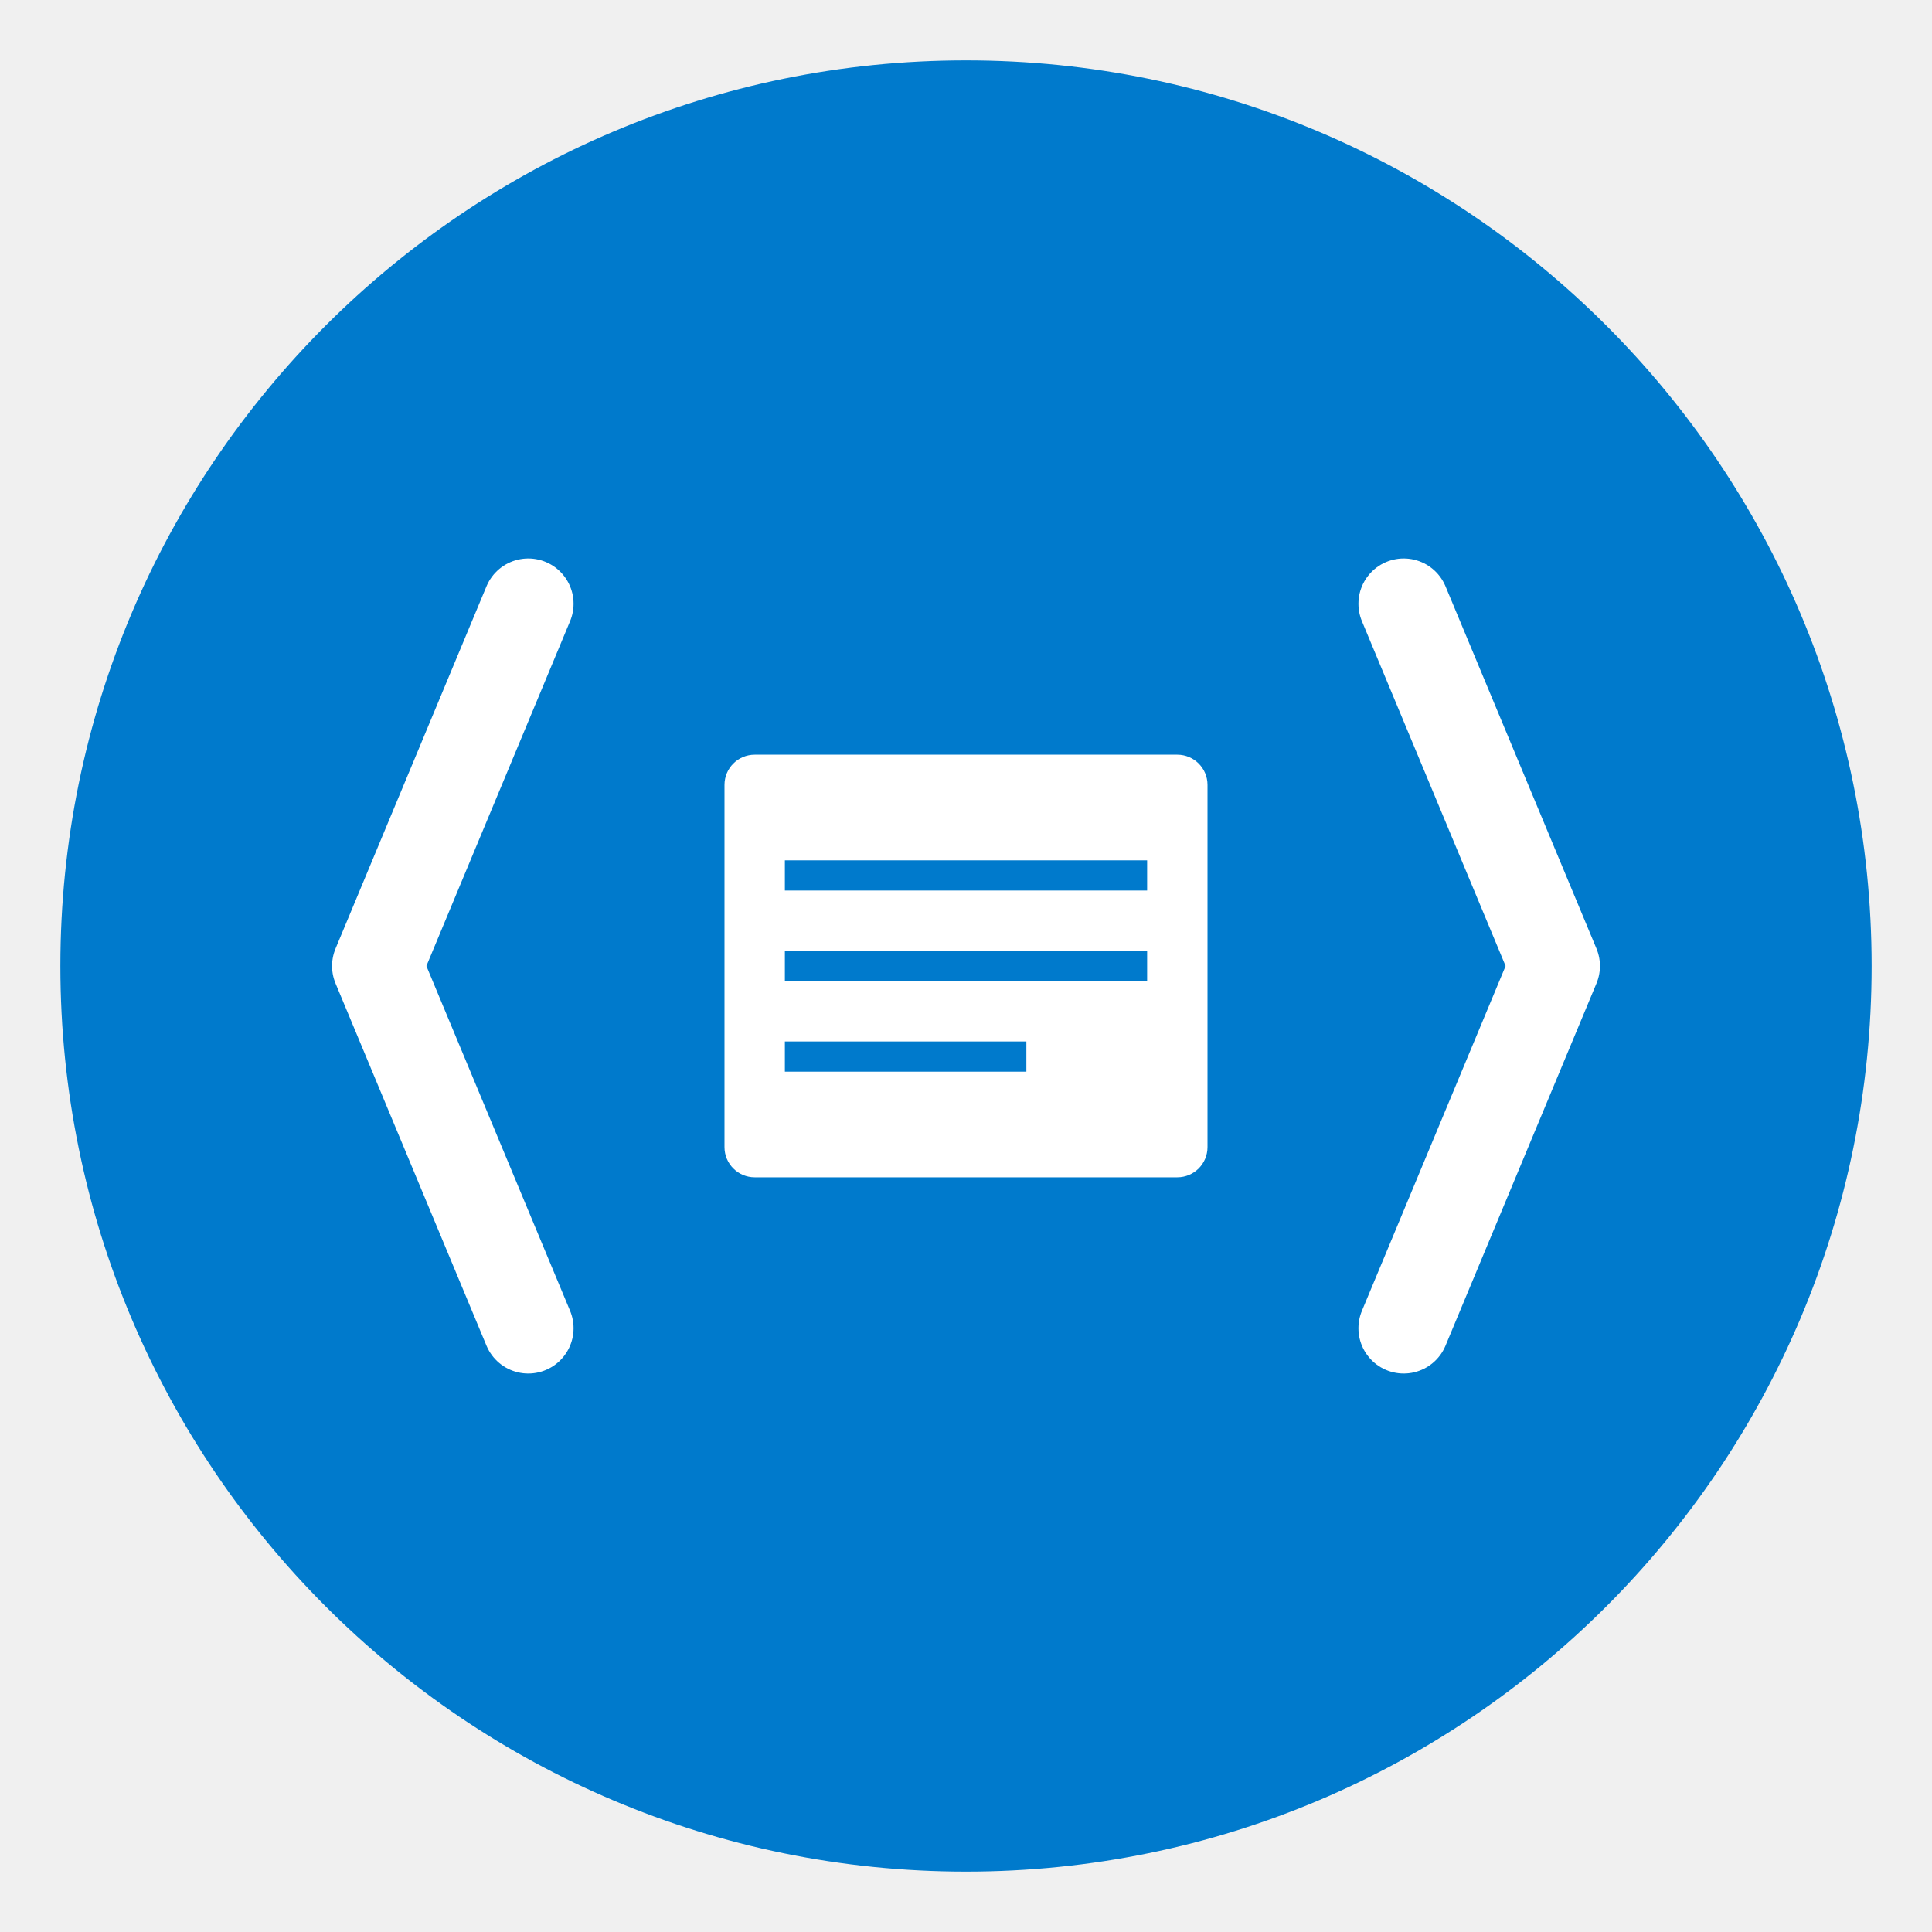
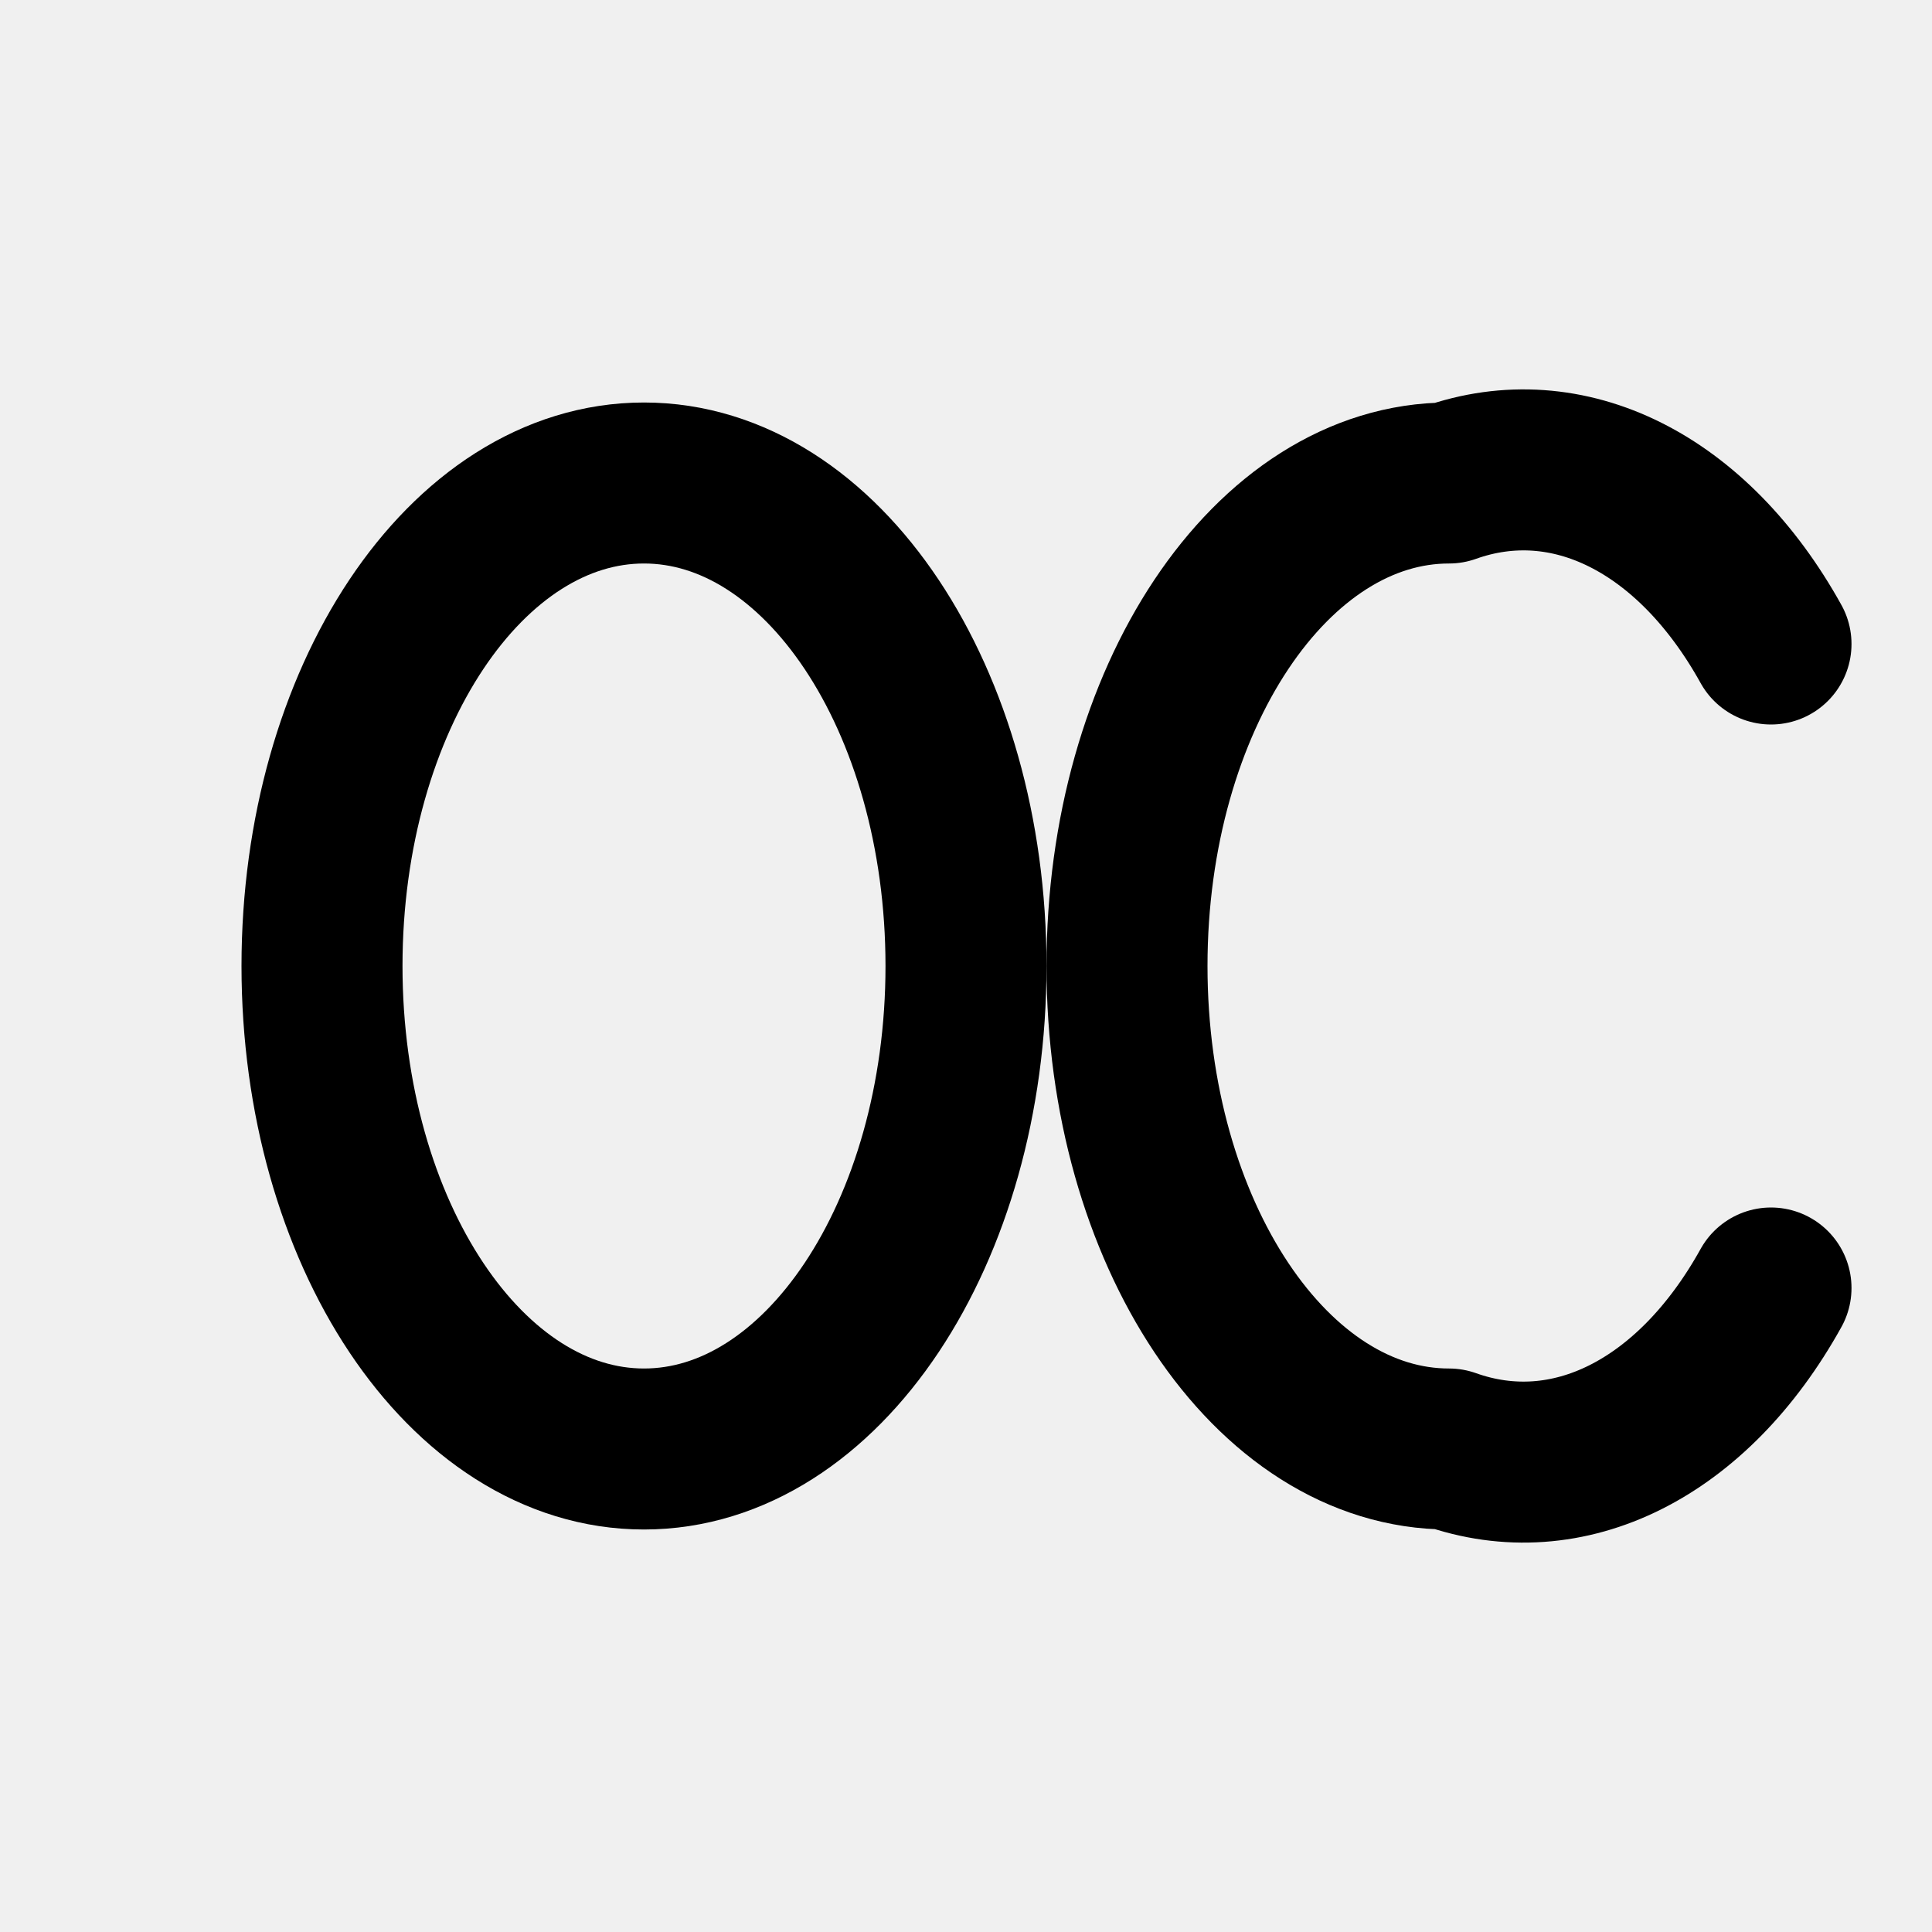
- <svg xmlns="http://www.w3.org/2000/svg" width="128" height="128" viewBox="0 0 128 128">
-   <circle cx="64" cy="64" r="60" fill="#007ACC" />
-   <path d="M 35 40 L 25 64 L 35 88" stroke="white" stroke-width="6" fill="none" stroke-linecap="round" stroke-linejoin="round" />
-   <path d="M 93 40 L 103 64 L 93 88" stroke="white" stroke-width="6" fill="none" stroke-linecap="round" stroke-linejoin="round" />
-   <rect x="48" y="50" width="32" height="28" fill="white" rx="2" />
-   <line x1="52" y1="58" x2="76" y2="58" stroke="#007ACC" stroke-width="2" />
-   <line x1="52" y1="64" x2="76" y2="64" stroke="#007ACC" stroke-width="2" />
-   <line x1="52" y1="70" x2="68" y2="70" stroke="#007ACC" stroke-width="2" />
+ <svg xmlns="http://www.w3.org/2000/svg" width="24" height="24" viewBox="0 0 24 24" fill="none" stroke="currentColor" stroke-width="2" stroke-linecap="round" stroke-linejoin="round">
+   <ellipse cx="8" cy="12" rx="4" ry="6" />
+   <path d="M 22 8 A 4 6 0 0 0 18 6 A 4 6 0 0 0 14 12 A 4 6 0 0 0 18 18 A 4 6 0 0 0 22 16" />
</svg>
